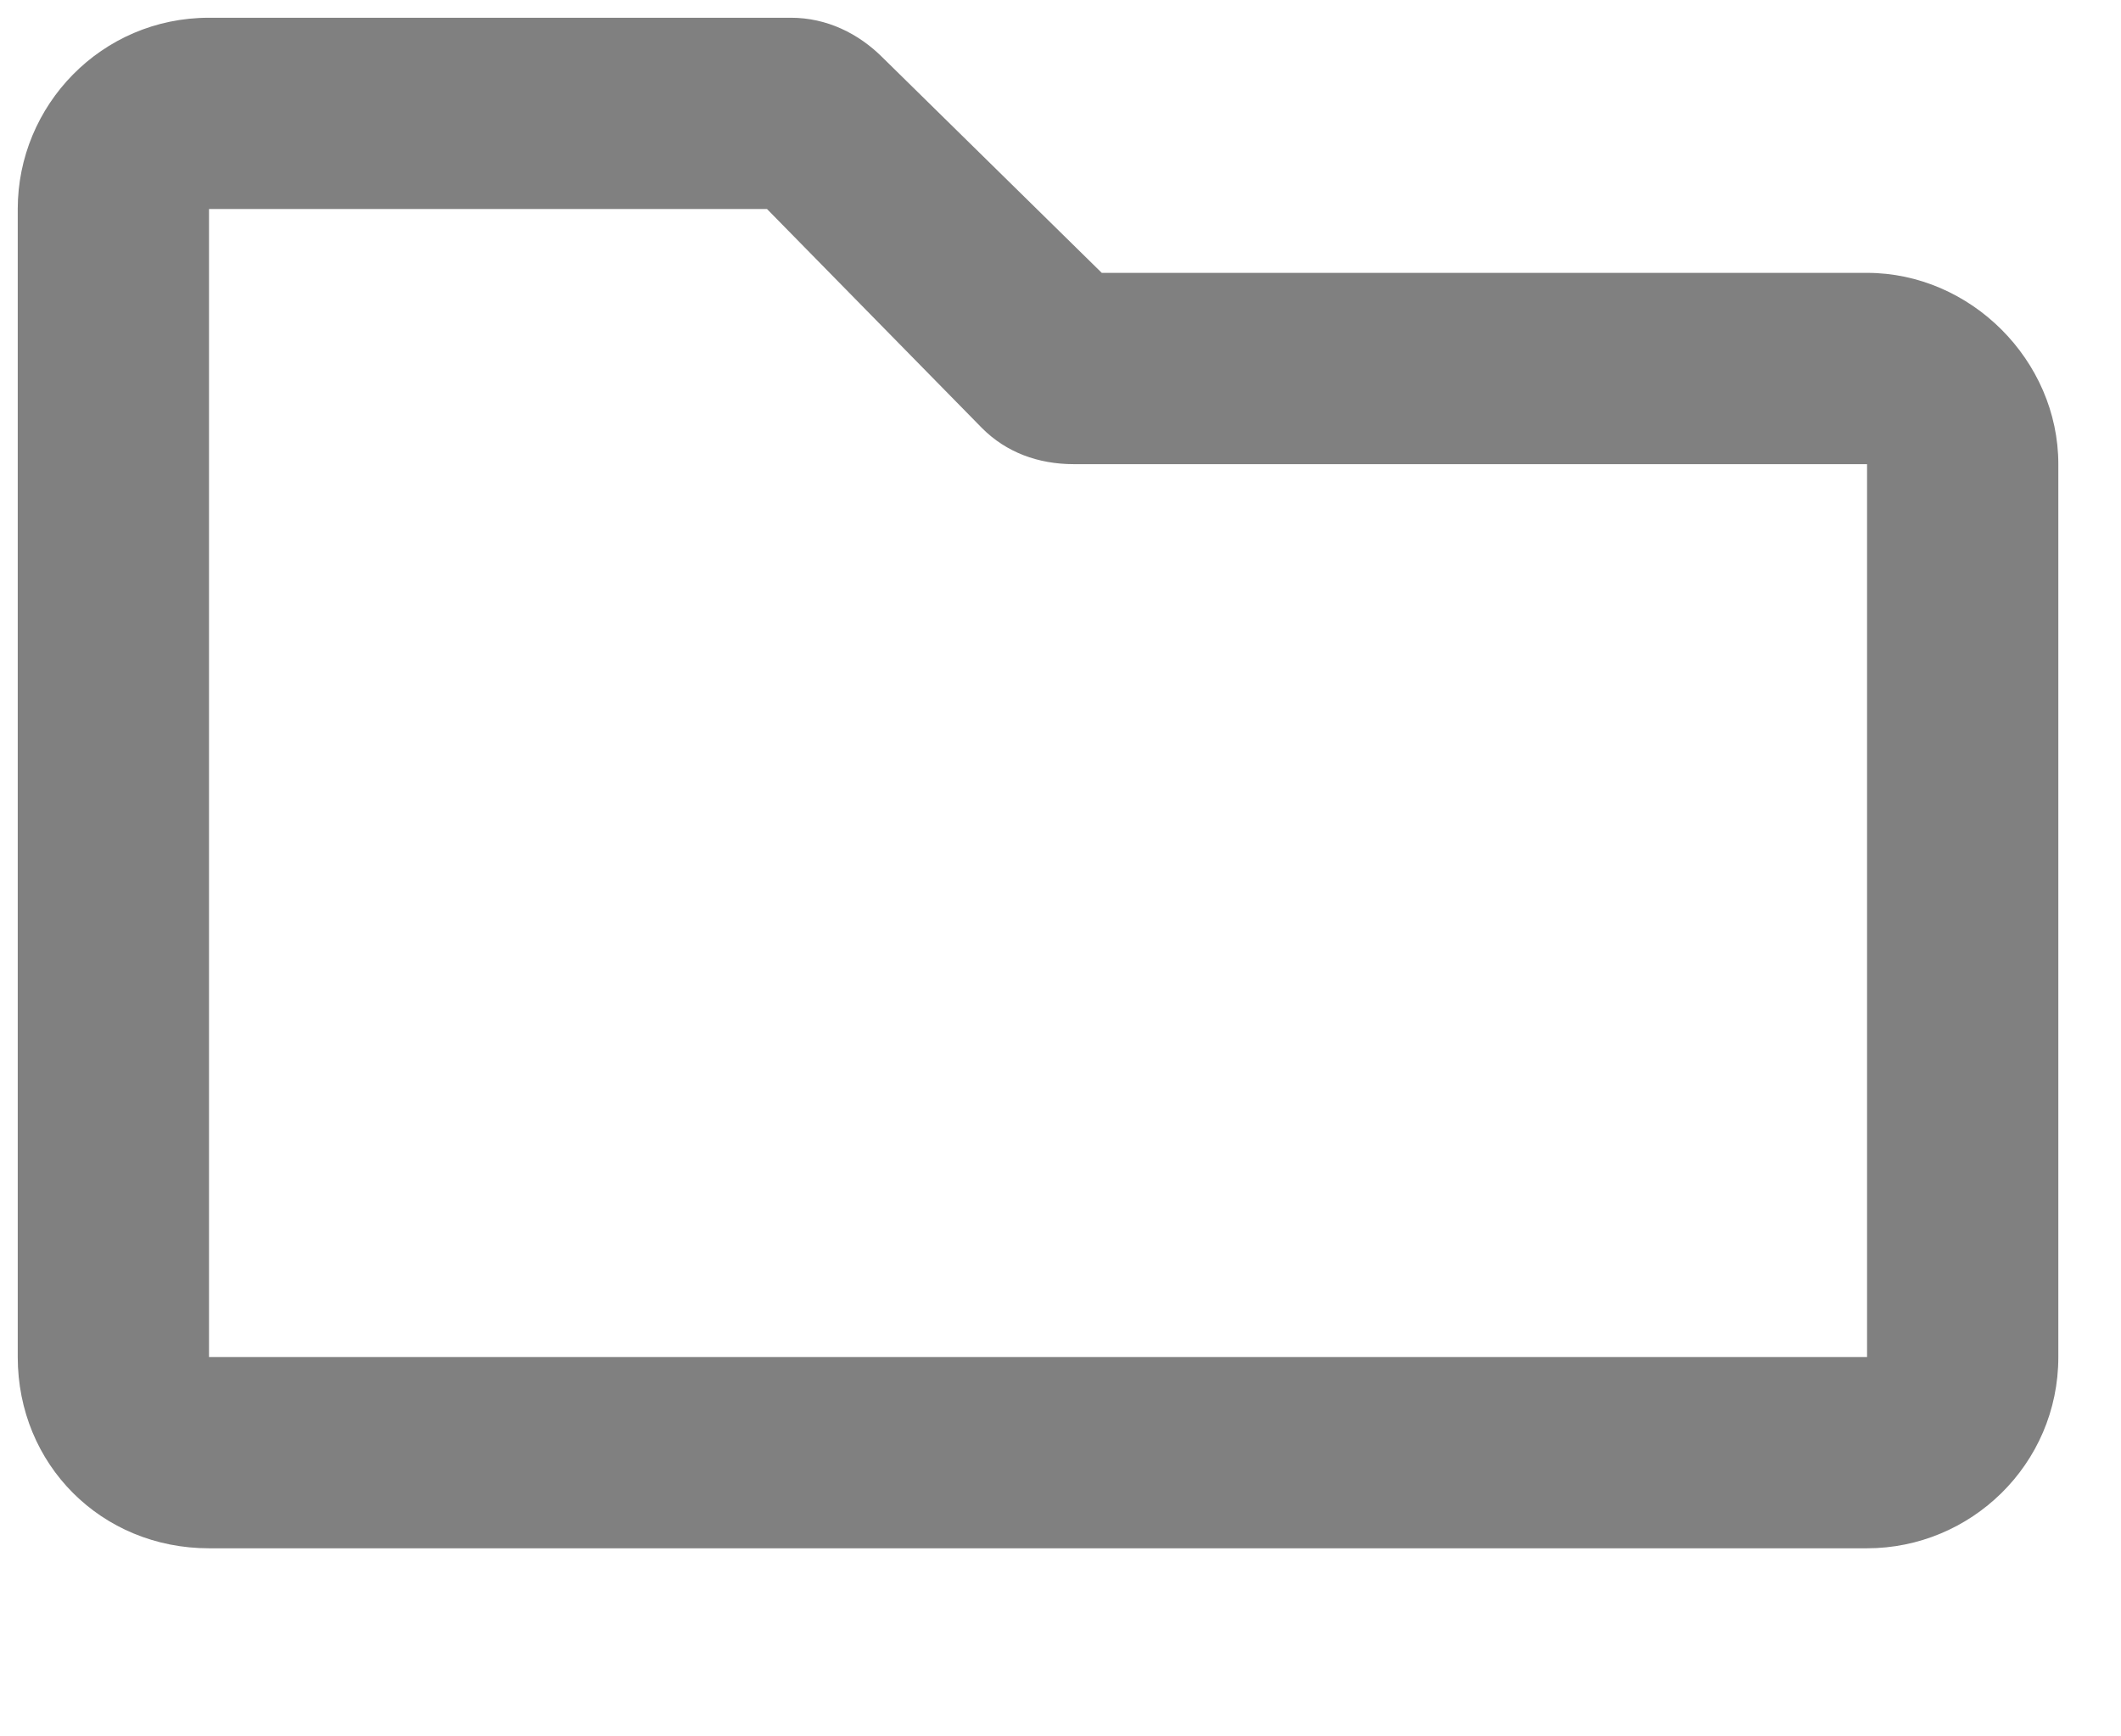
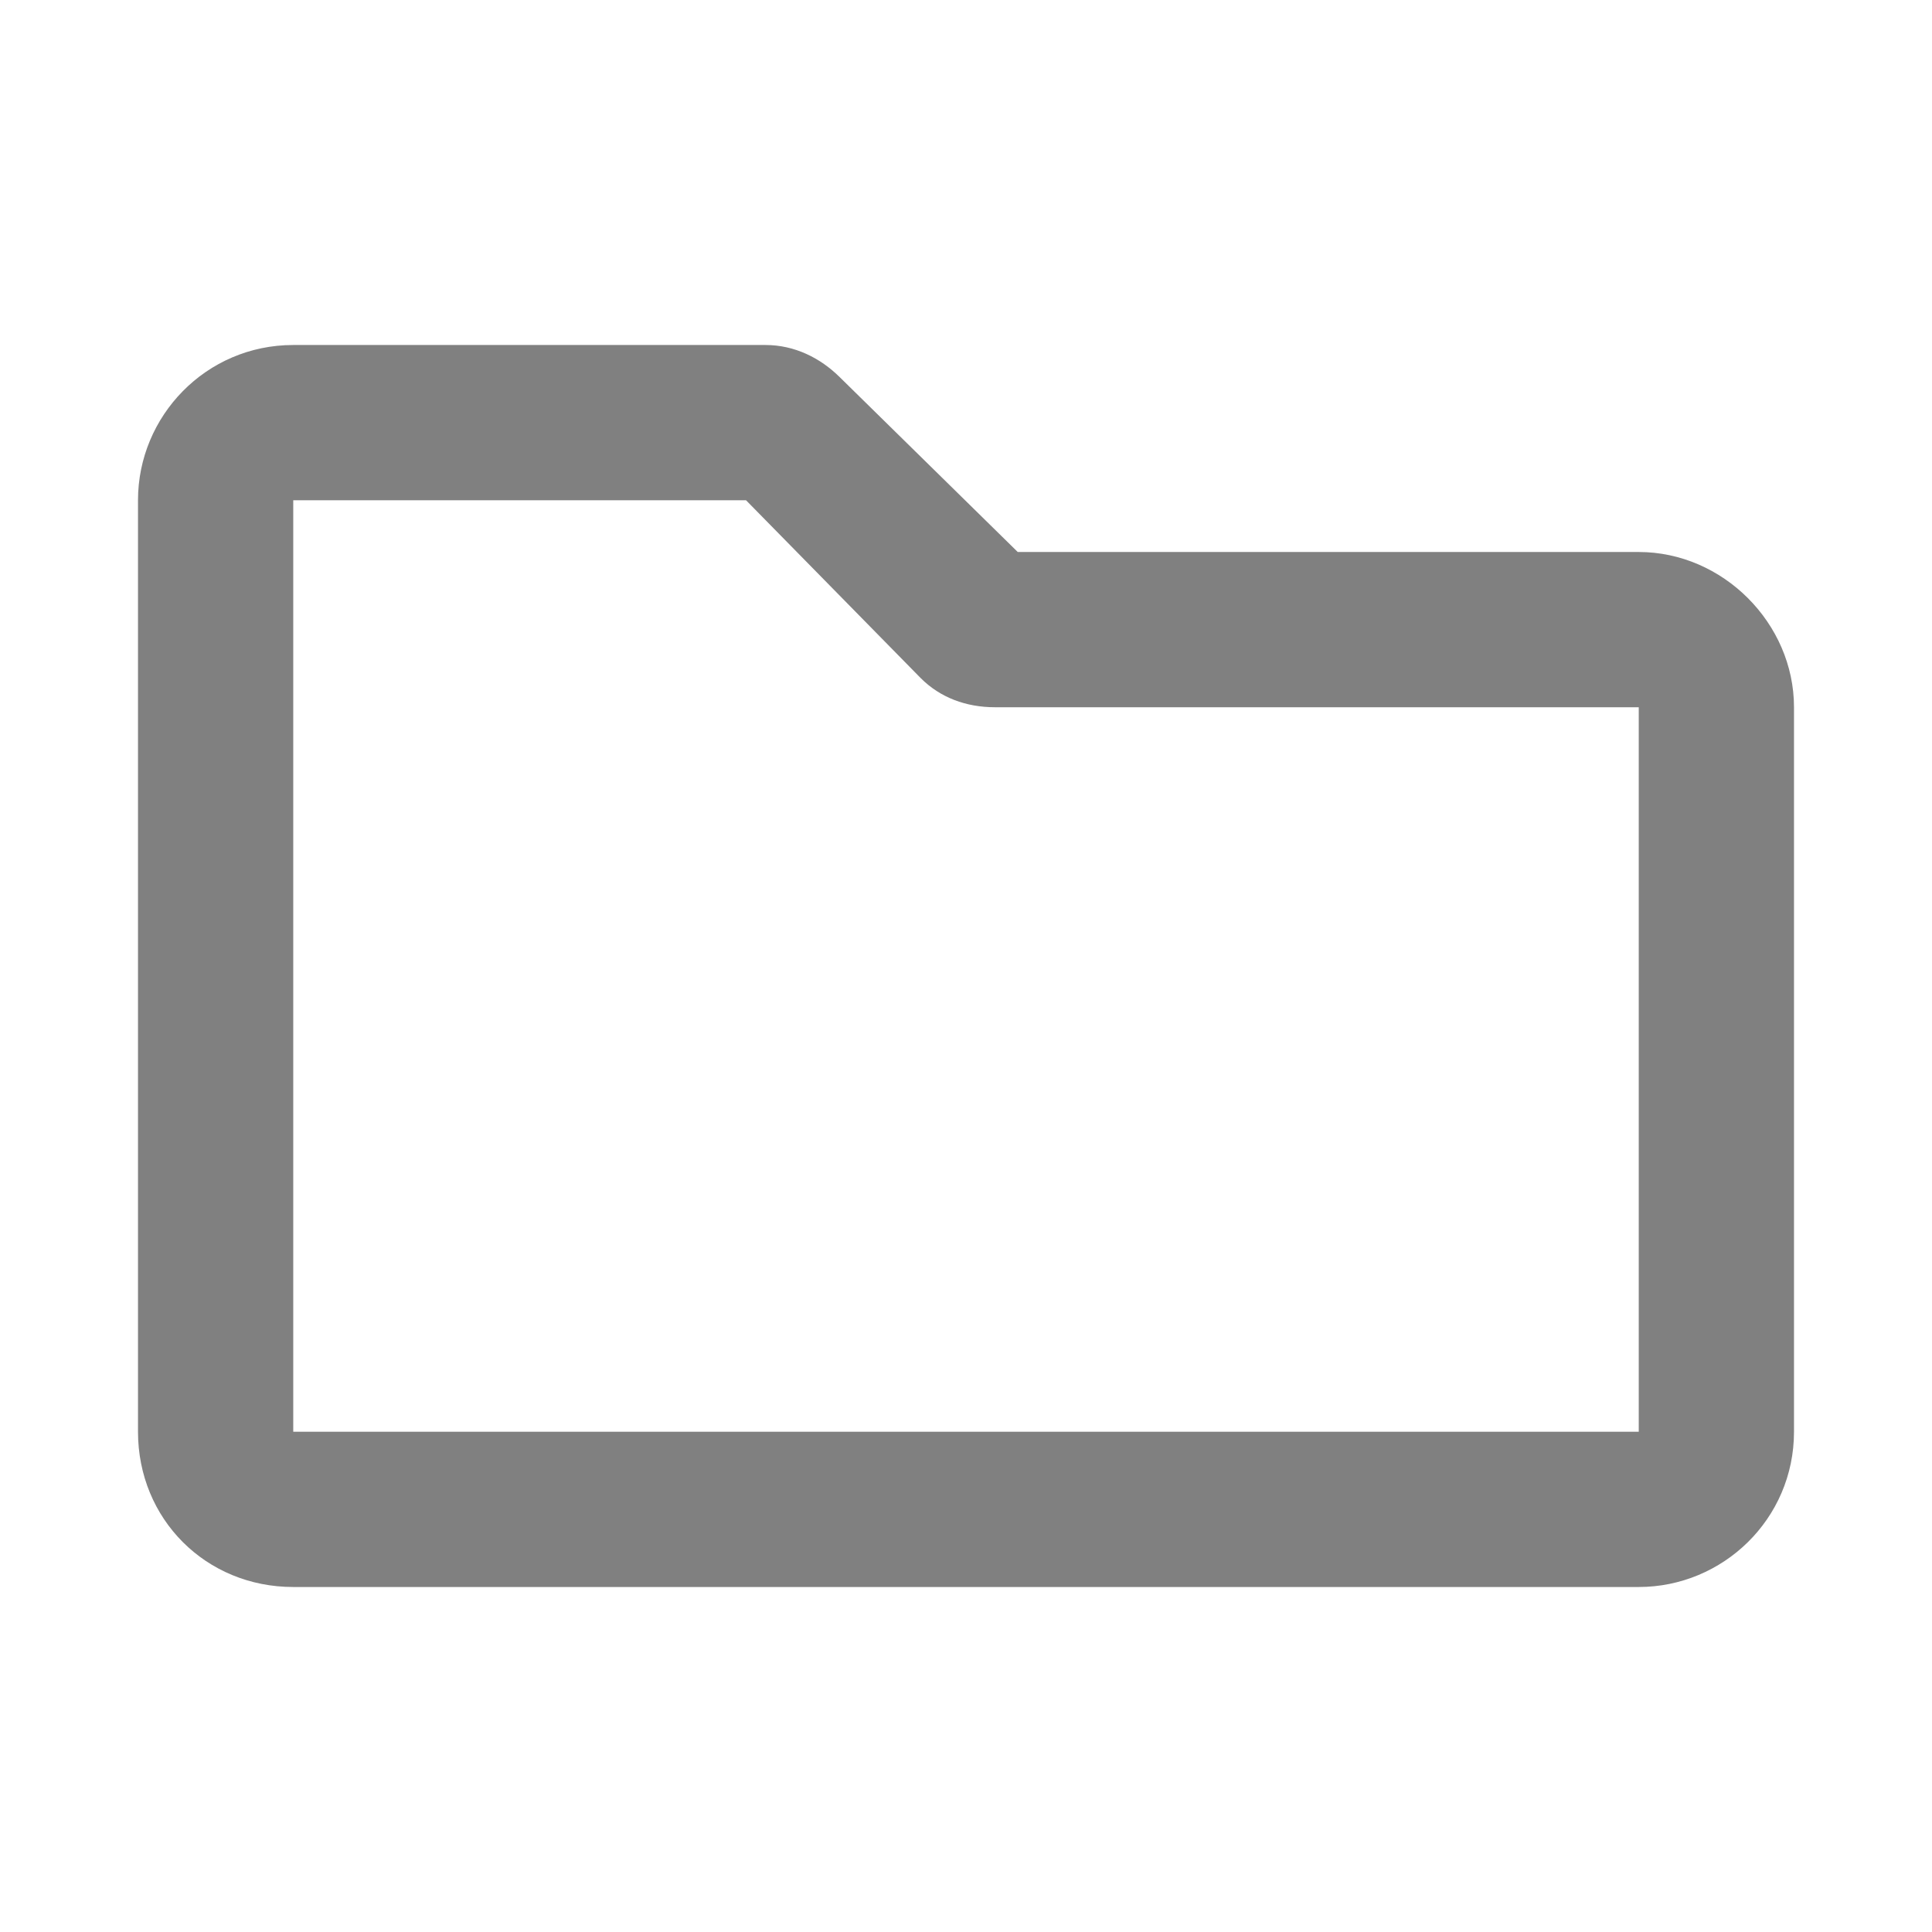
- <svg xmlns="http://www.w3.org/2000/svg" width="11" height="9" viewBox="0 0 11 9" fill="none">
-   <path d="M9.683 1.415H5.714L4.577 0.298C4.453 0.174 4.288 0.092 4.102 0.092H1.084C0.526 0.092 0.092 0.546 0.092 1.084V7.037C0.092 7.595 0.526 8.029 1.084 8.029H9.683C10.22 8.029 10.675 7.595 10.675 7.037V2.407C10.675 1.869 10.22 1.415 9.683 1.415V1.415ZM9.683 7.037H1.084V1.084H3.978L5.094 2.221C5.218 2.345 5.383 2.407 5.569 2.407H9.683V7.037Z" fill="#808080" />
+ <svg xmlns="http://www.w3.org/2000/svg" width="14" height="14" viewBox="0 0 14 14" fill="none" version="1.1" id="svg4">
+   <defs id="defs8" />
+   <path d="M 11.875,4 H 7.375 L 6.086,2.734 C 5.945,2.594 5.758,2.5 5.547,2.5 H 2.125 c -0.633,0 -1.125,0.516 -1.125,1.125 v 6.75 c 0,0.633 0.492,1.125 1.125,1.125 H 11.875 C 12.484,11.5 13,11.008 13,10.375 V 5.125 C 13,4.516 12.484,4 11.875,4 Z m 0,6.375 H 2.125 V 3.625 H 5.406 L 6.672,4.914 c 0.141,0.141 0.328,0.211 0.539,0.211 h 4.664 z" fill="#808080" id="path2" style="stroke-width:1.134" />
</svg>
